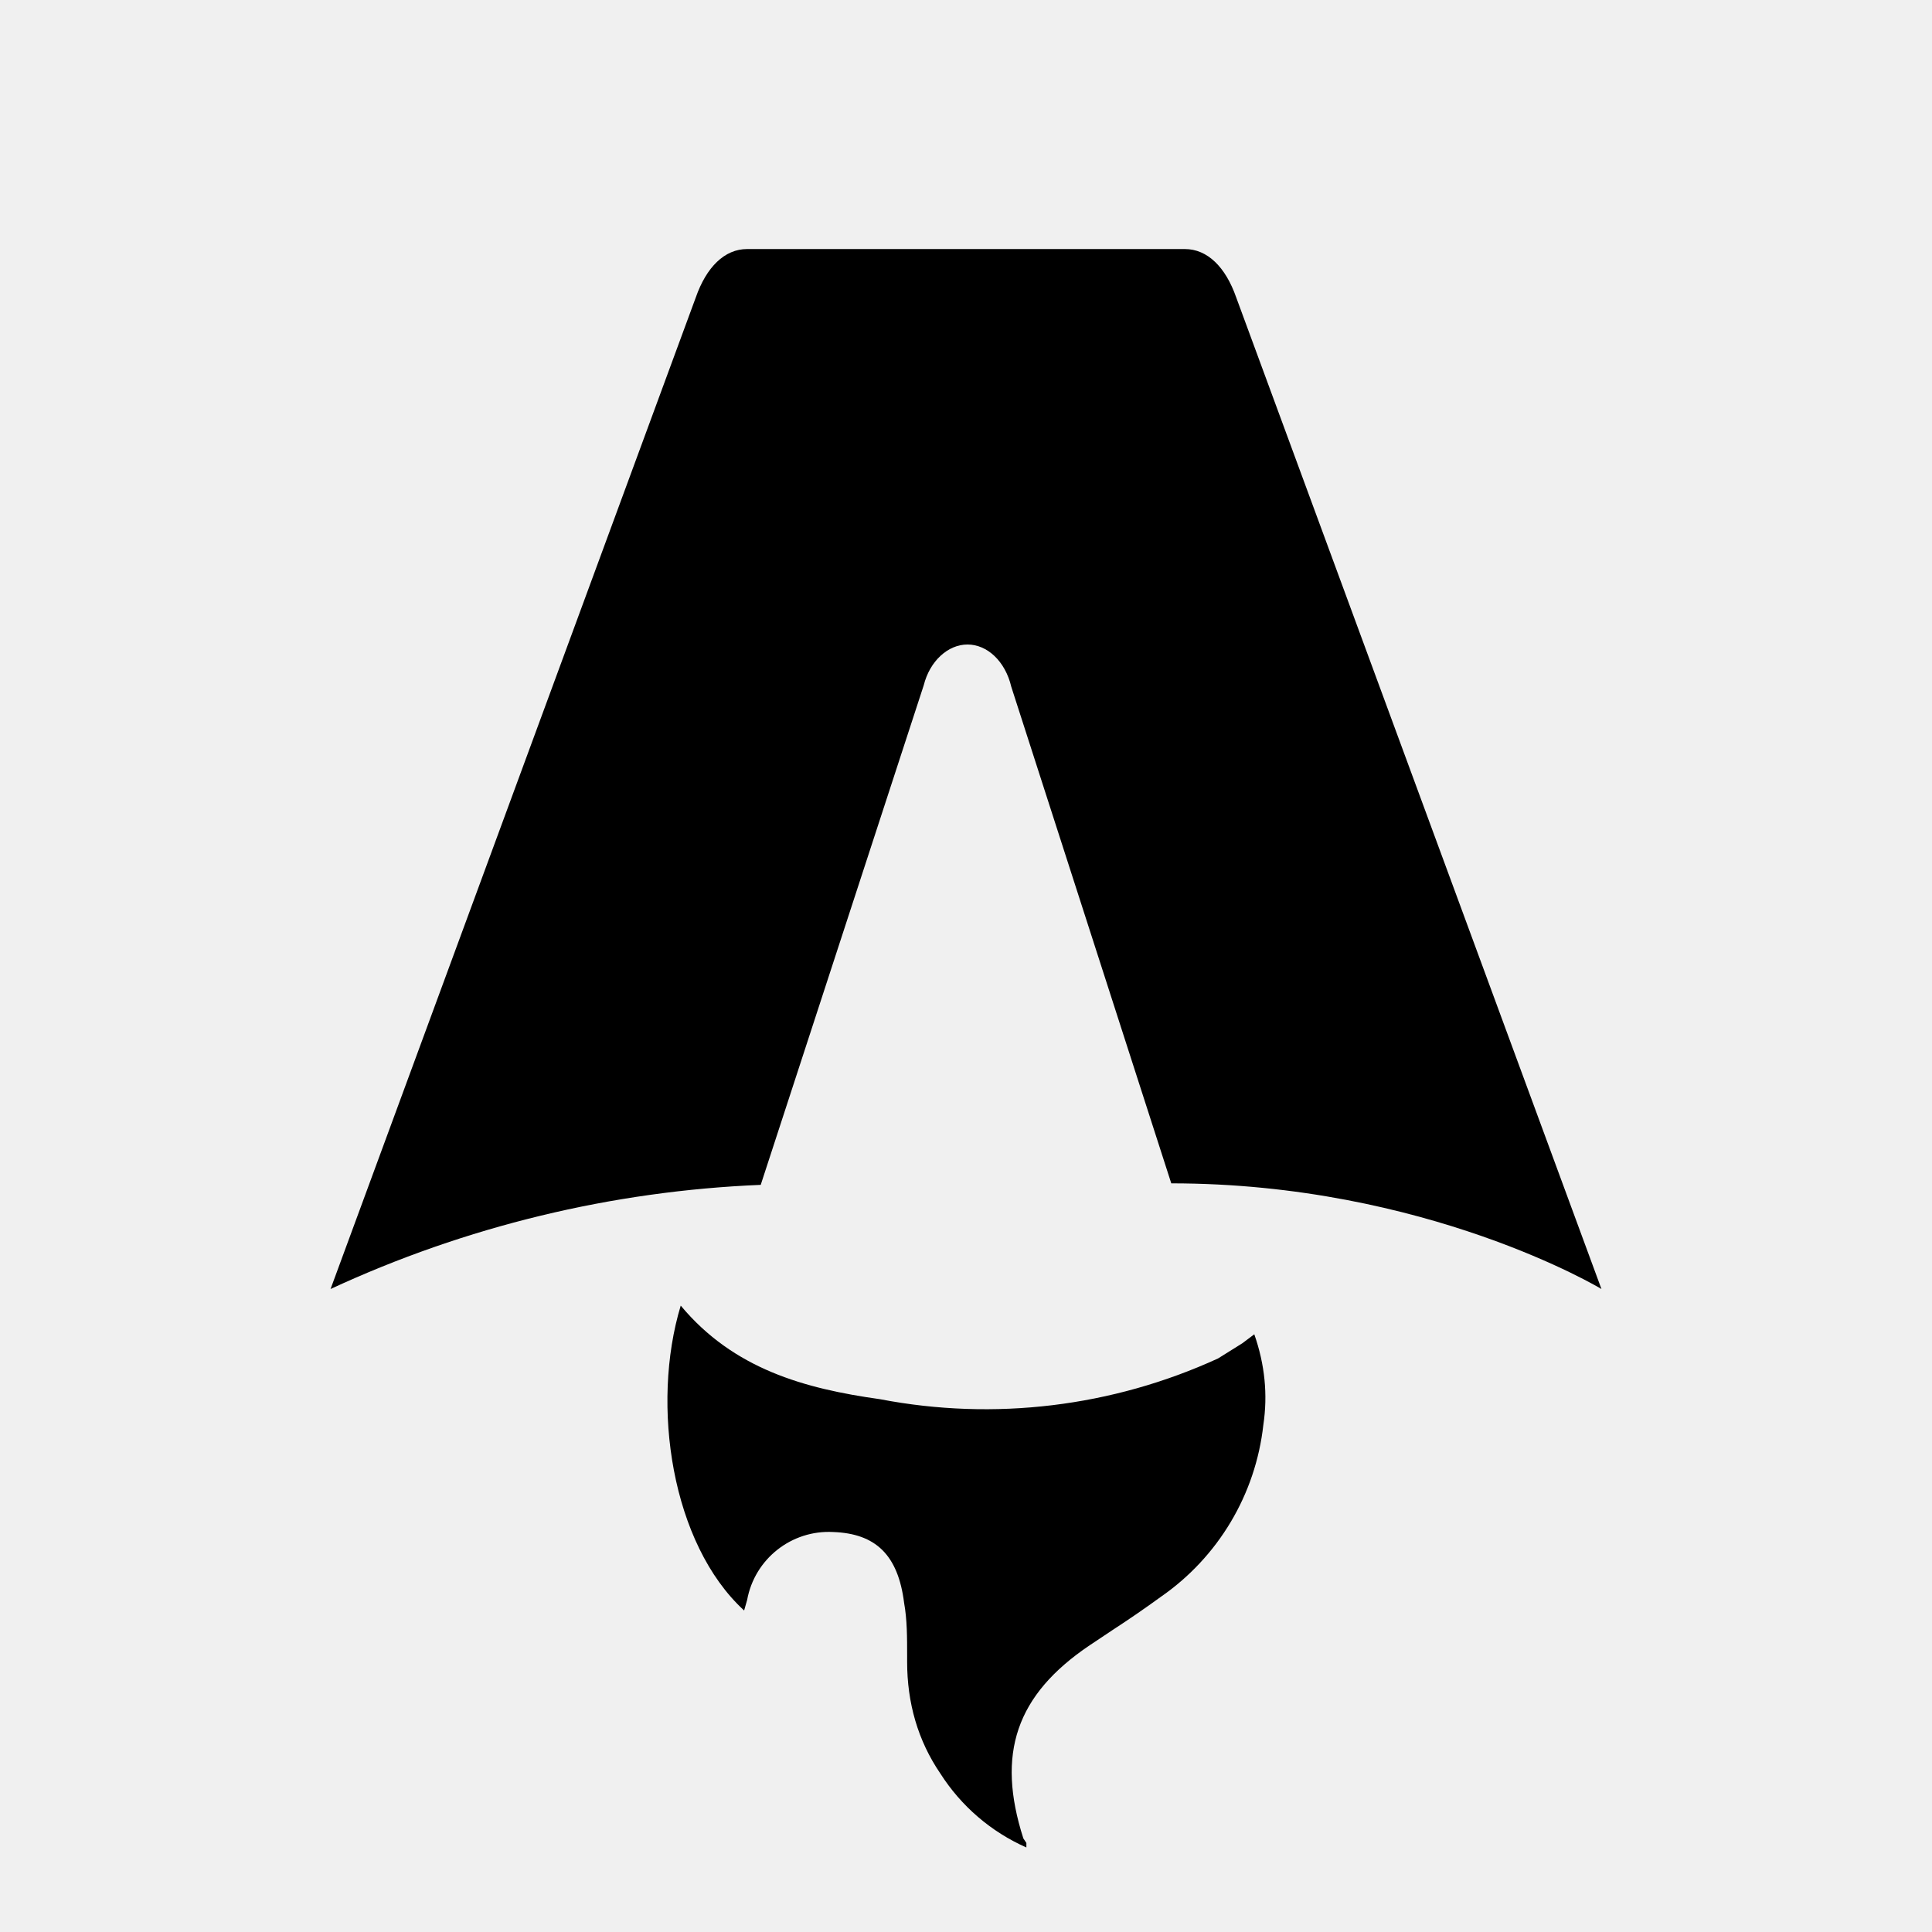
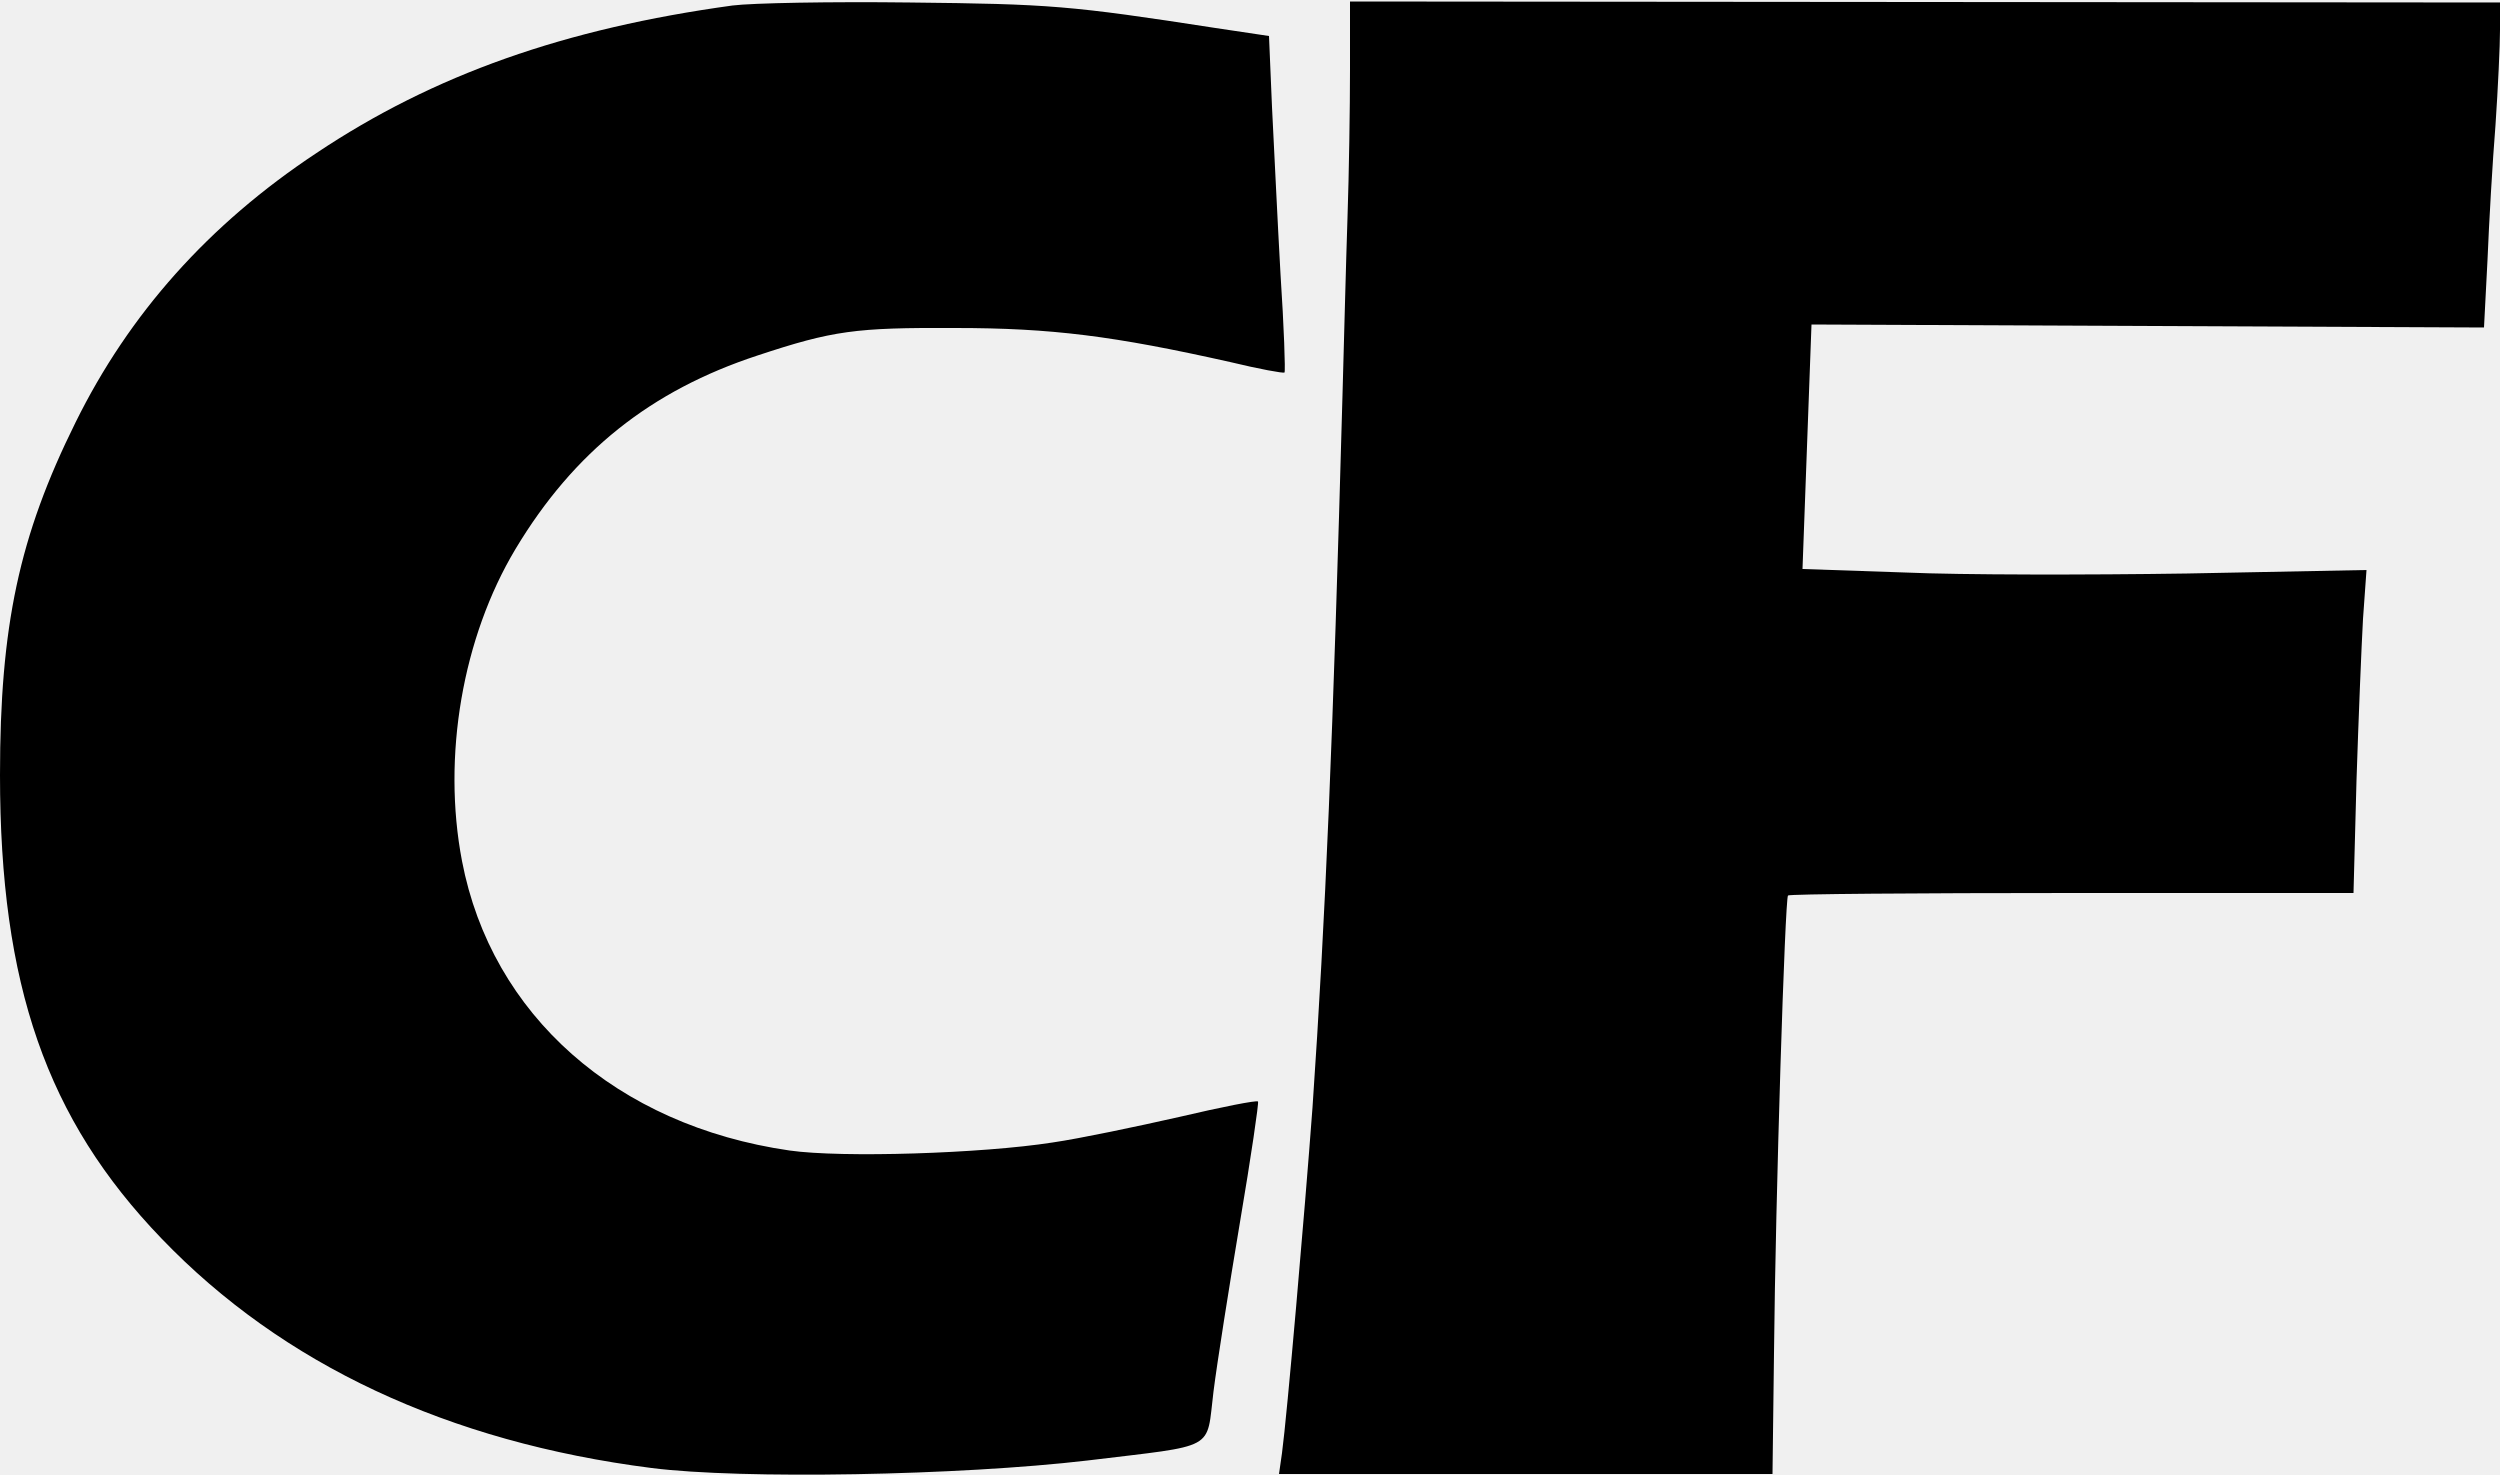
- <svg xmlns="http://www.w3.org/2000/svg" fill="none" viewBox="0 0 128 128">
-   <path d="M50.4 78.5a75.1 75.1 0 0 0-28.5 6.9l24.2-65.7c.7-2 1.9-3.2 3.4-3.2h29c1.5 0 2.7 1.2 3.4 3.2l24.2 65.7s-11.6-7-28.5-7L67 45.5c-.4-1.7-1.6-2.8-2.9-2.8-1.3 0-2.5 1.1-2.9 2.7L50.4 78.5Zm-1.1 28.2Zm-4.2-20.2c-2 6.6-.6 15.8 4.2 20.2a17.5 17.5 0 0 1 .2-.7 5.5 5.5 0 0 1 5.7-4.5c2.8.1 4.3 1.5 4.7 4.7.2 1.1.2 2.3.2 3.5v.4c0 2.7.7 5.2 2.2 7.4a13 13 0 0 0 5.7 4.9v-.3l-.2-.3c-1.8-5.6-.5-9.5 4.4-12.8l1.5-1a73 73 0 0 0 3.2-2.2 16 16 0 0 0 6.8-11.4c.3-2 .1-4-.6-6l-.8.6-1.6 1a37 37 0 0 1-22.4 2.7c-5-.7-9.7-2-13.2-6.2Z" />
-   <style>
-         path { fill: #000; }
-         @media (prefers-color-scheme: dark) {
-             path { fill: #FFF; }
-         }
-     </style>
+ <svg xmlns="http://www.w3.org/2000/svg" version="1.0" width="500pt" height="295pt" viewBox="0 0 500 295" preserveAspectRatio="xMidYMid meet">
+   <g transform="translate(0,295) scale(0.1,-0.1)" fill="#000000" stroke="none">
+     <path d="M1465 2939 c-335 -46 -597 -138 -832 -295 -216 -143 -375 -322 -482 -539 -113 -228 -151 -407 -151 -705 0 -420 93 -688 323 -927 242 -252 573 -407 980 -459 181 -23 616 -15 872 15 262 32 237 18 252 138 7 56 31 208 53 339 22 130 38 239 36 241 -2 3 -73 -11 -158 -31 -84 -19 -198 -43 -253 -51 -141 -22 -421 -31 -526 -16 -346 50 -596 271 -655 579 -40 209 1 447 107 624 117 195 271 317 484 387 151 50 196 56 395 55 194 0 318 -16 550 -68 58 -14 107 -23 109 -21 2 2 -1 91 -8 197 -6 106 -13 257 -17 334 l-6 142 -107 16 c-291 45 -331 48 -611 51 -157 2 -316 -1 -355 -6z" />
+     <path d="M2700 2811 c0 -75 -2 -208 -5 -296 -3 -88 -7 -248 -10 -355 -19 -688 -34 -1045 -60 -1425 -16 -215 -51 -617 -61 -691 l-6 -42 494 0 493 0 3 242 c3 312 22 909 28 915 2 3 258 5 568 5 l563 0 6 225 c4 124 10 270 13 323 l7 98 -359 -7 c-197 -3 -451 -3 -564 2 l-205 7 9 245 9 244 672 -3 673 -3 7 135 c3 74 10 196 16 270 5 74 9 160 9 190 l0 55 -1150 1 -1150 1 0 -136z" />
+   </g>
</svg>
